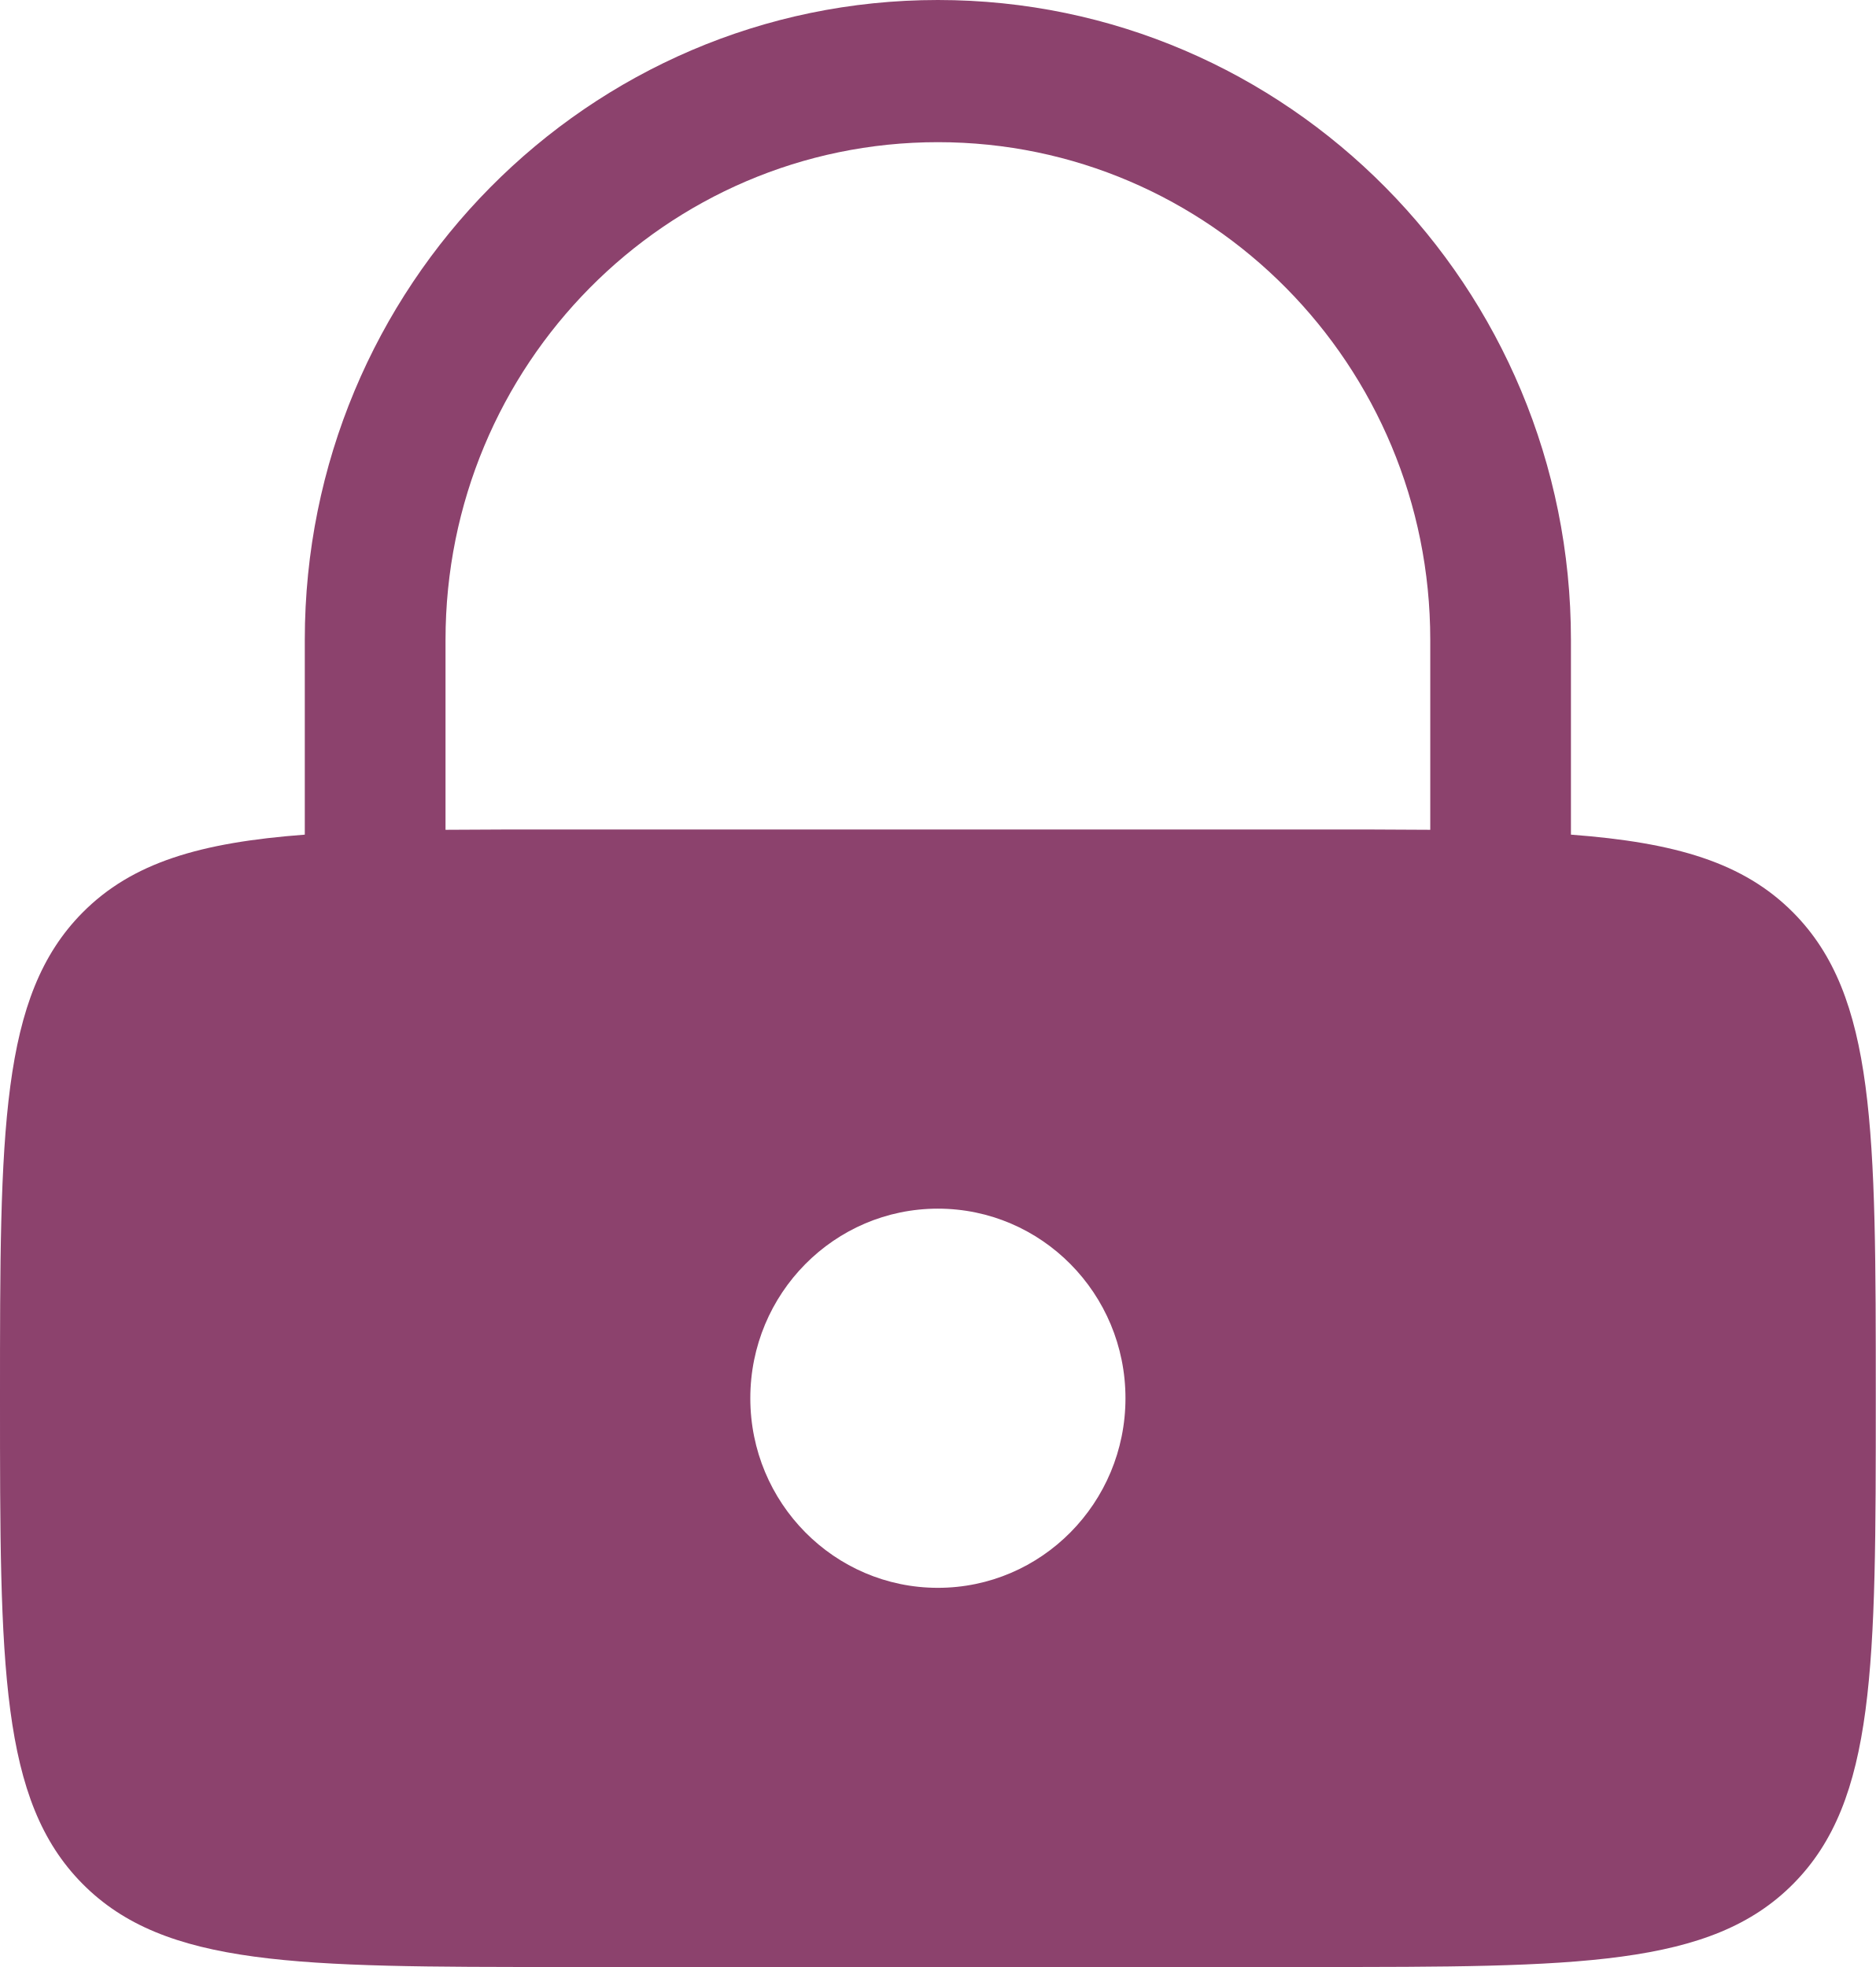
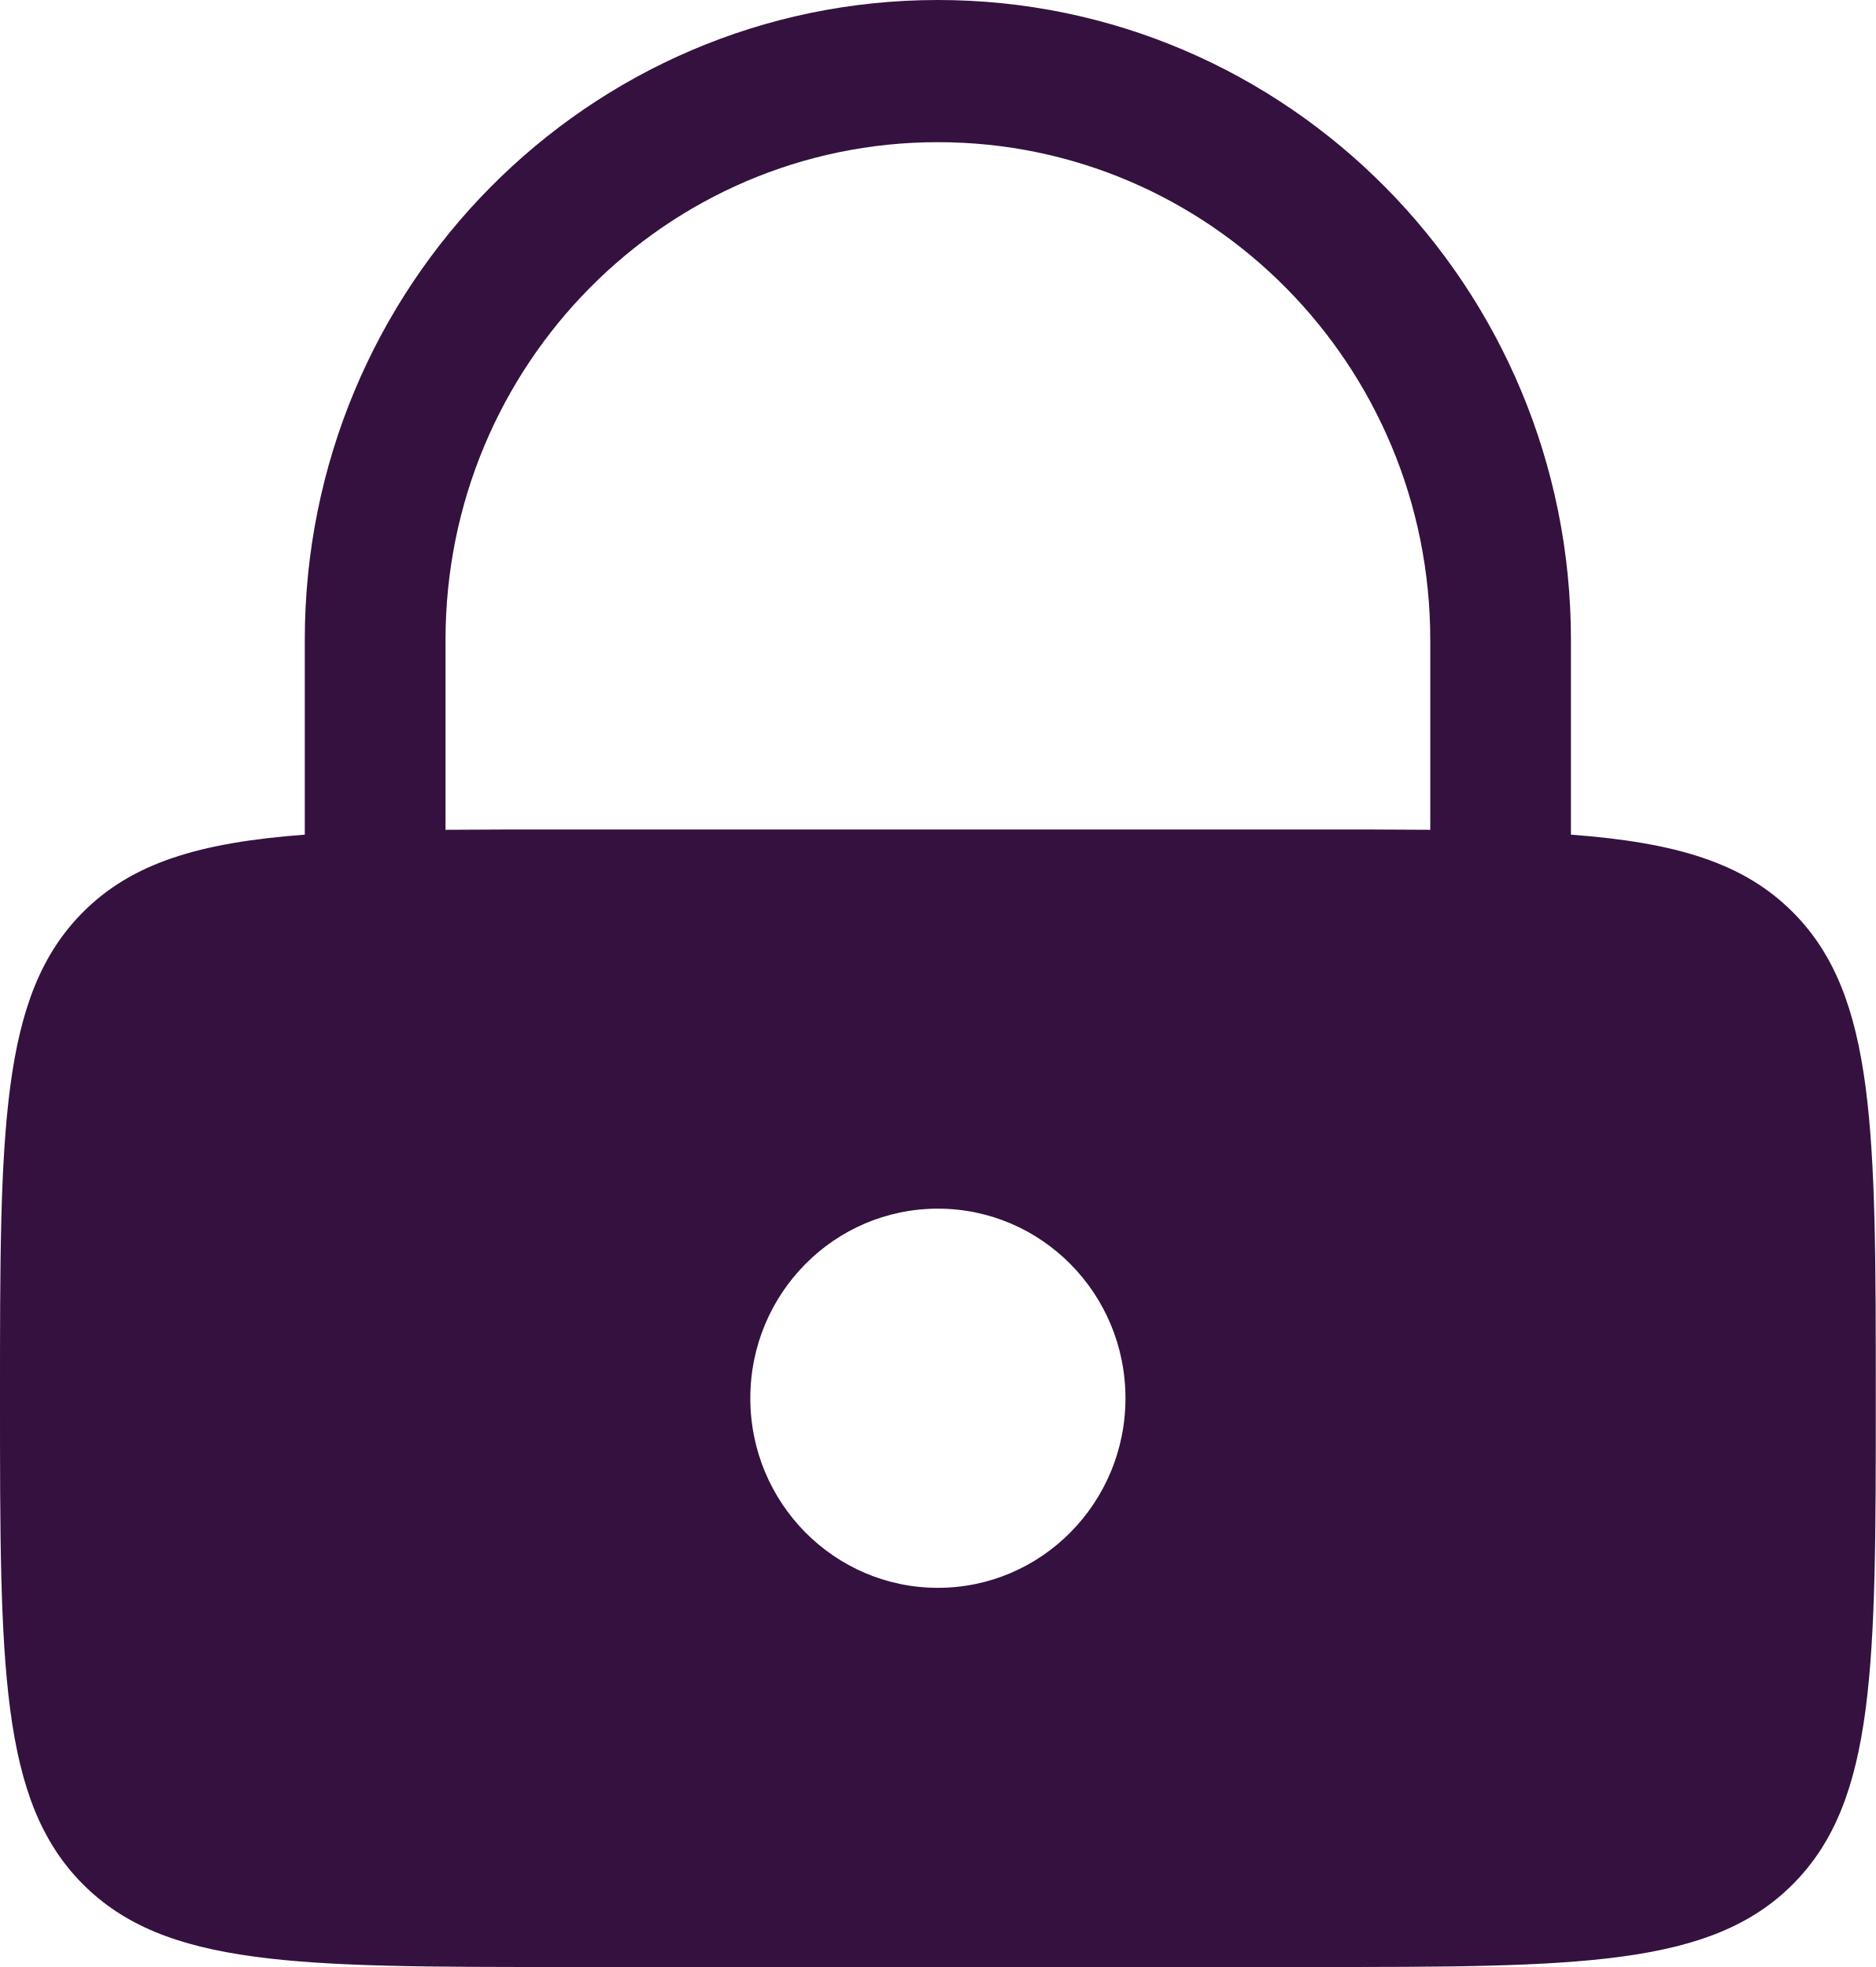
<svg xmlns="http://www.w3.org/2000/svg" width="41" height="43" viewBox="0 0 41 43" fill="none">
-   <path fill-rule="evenodd" clip-rule="evenodd" d="M6.662 18.246V13.988C6.662 6.263 12.858 0 20.5 0C28.142 0 34.337 6.263 34.337 13.988V18.246C36.623 18.418 38.111 18.854 39.199 19.953C41 21.774 41 24.705 41 30.566C41 36.428 41 39.358 39.199 41.179C37.397 43 34.498 43 28.7 43H12.3C6.502 43 3.603 43 1.801 41.179C0 39.358 0 36.428 0 30.566C0 24.705 0 21.774 1.801 19.953C2.889 18.854 4.377 18.418 6.662 18.246ZM9.738 13.988C9.738 7.979 14.556 3.108 20.5 3.108C26.444 3.108 31.262 7.979 31.262 13.988V18.14C30.477 18.133 29.626 18.133 28.7 18.133H12.3C11.374 18.133 10.523 18.133 9.738 18.14V13.988ZM24.6 30.566C24.6 32.855 22.764 34.711 20.5 34.711C18.236 34.711 16.4 32.855 16.4 30.566C16.4 28.277 18.236 26.422 20.5 26.422C22.764 26.422 24.6 28.277 24.6 30.566Z" fill="#8C426D" />
+   <path fill-rule="evenodd" clip-rule="evenodd" d="M6.662 18.246V13.988C6.662 6.263 12.858 0 20.5 0C28.142 0 34.337 6.263 34.337 13.988V18.246C36.623 18.418 38.111 18.854 39.199 19.953C41 21.774 41 24.705 41 30.566C41 36.428 41 39.358 39.199 41.179C37.397 43 34.498 43 28.7 43H12.3C6.502 43 3.603 43 1.801 41.179C0 39.358 0 36.428 0 30.566C0 24.705 0 21.774 1.801 19.953C2.889 18.854 4.377 18.418 6.662 18.246ZM9.738 13.988C9.738 7.979 14.556 3.108 20.5 3.108C26.444 3.108 31.262 7.979 31.262 13.988V18.14C30.477 18.133 29.626 18.133 28.7 18.133H12.3C11.374 18.133 10.523 18.133 9.738 18.14V13.988ZM24.6 30.566C24.6 32.855 22.764 34.711 20.5 34.711C18.236 34.711 16.4 32.855 16.4 30.566C16.4 28.277 18.236 26.422 20.5 26.422C22.764 26.422 24.6 28.277 24.6 30.566Z" fill="#34113f" />
</svg>
